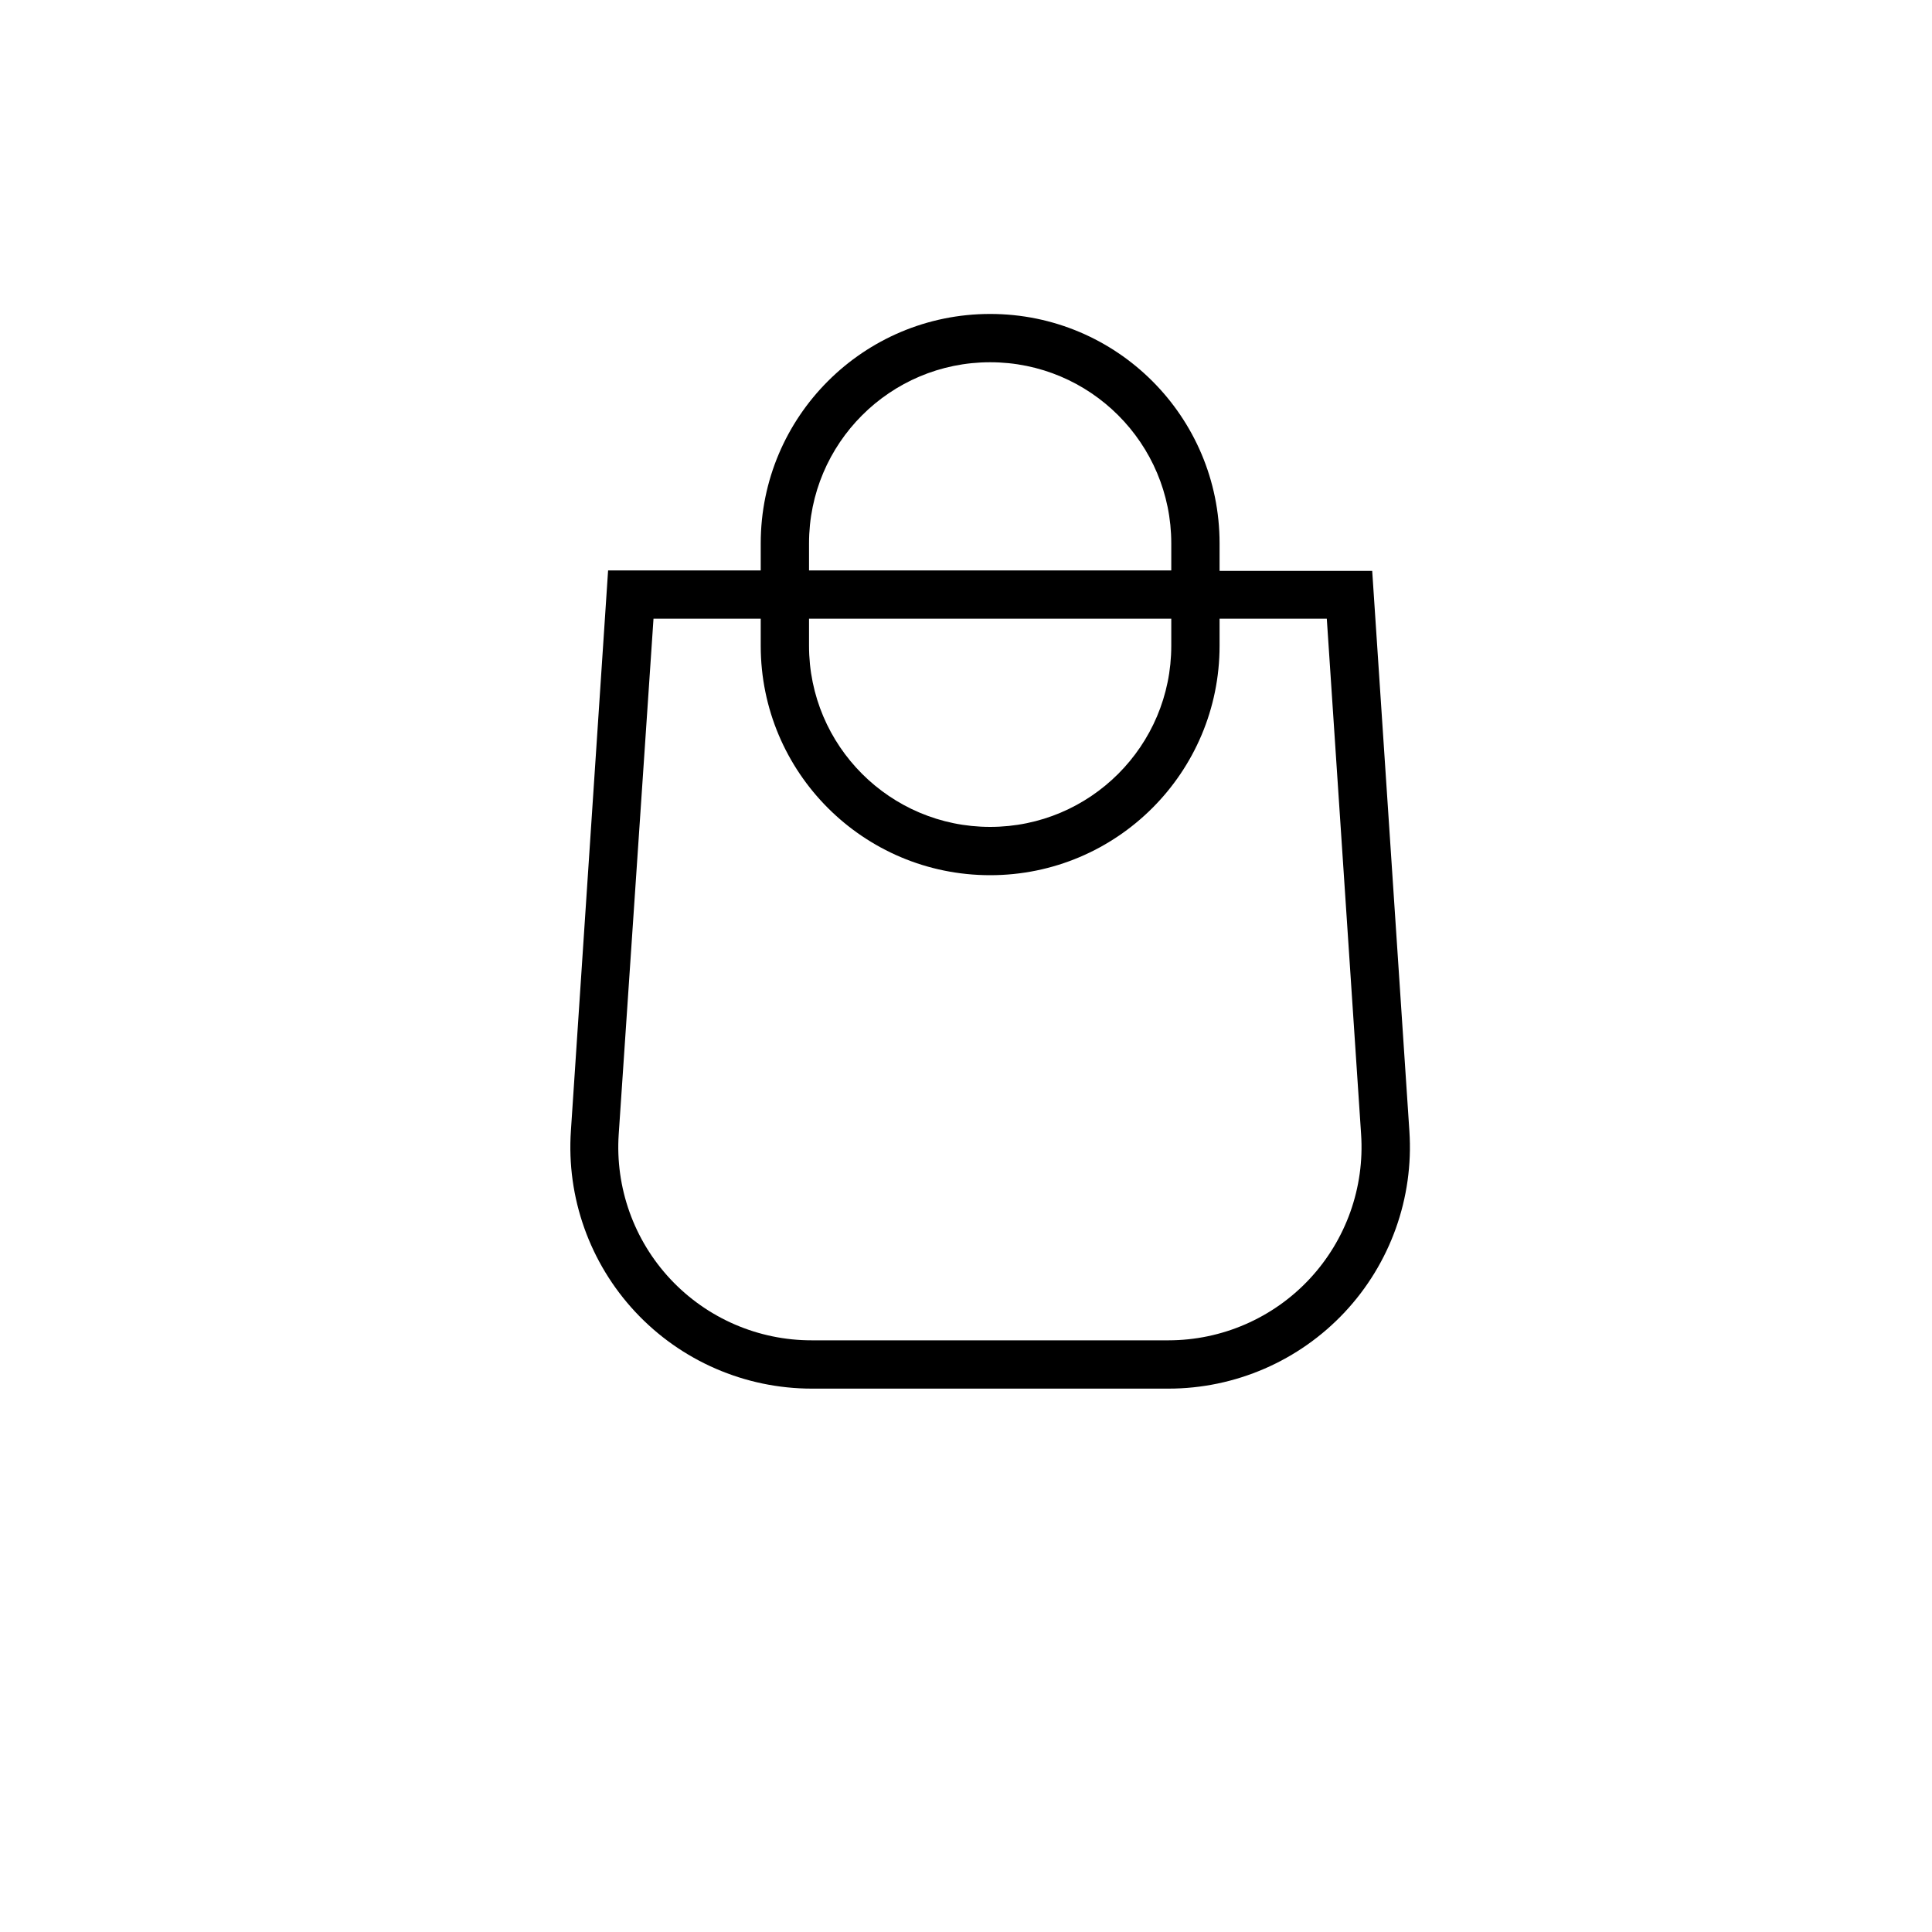
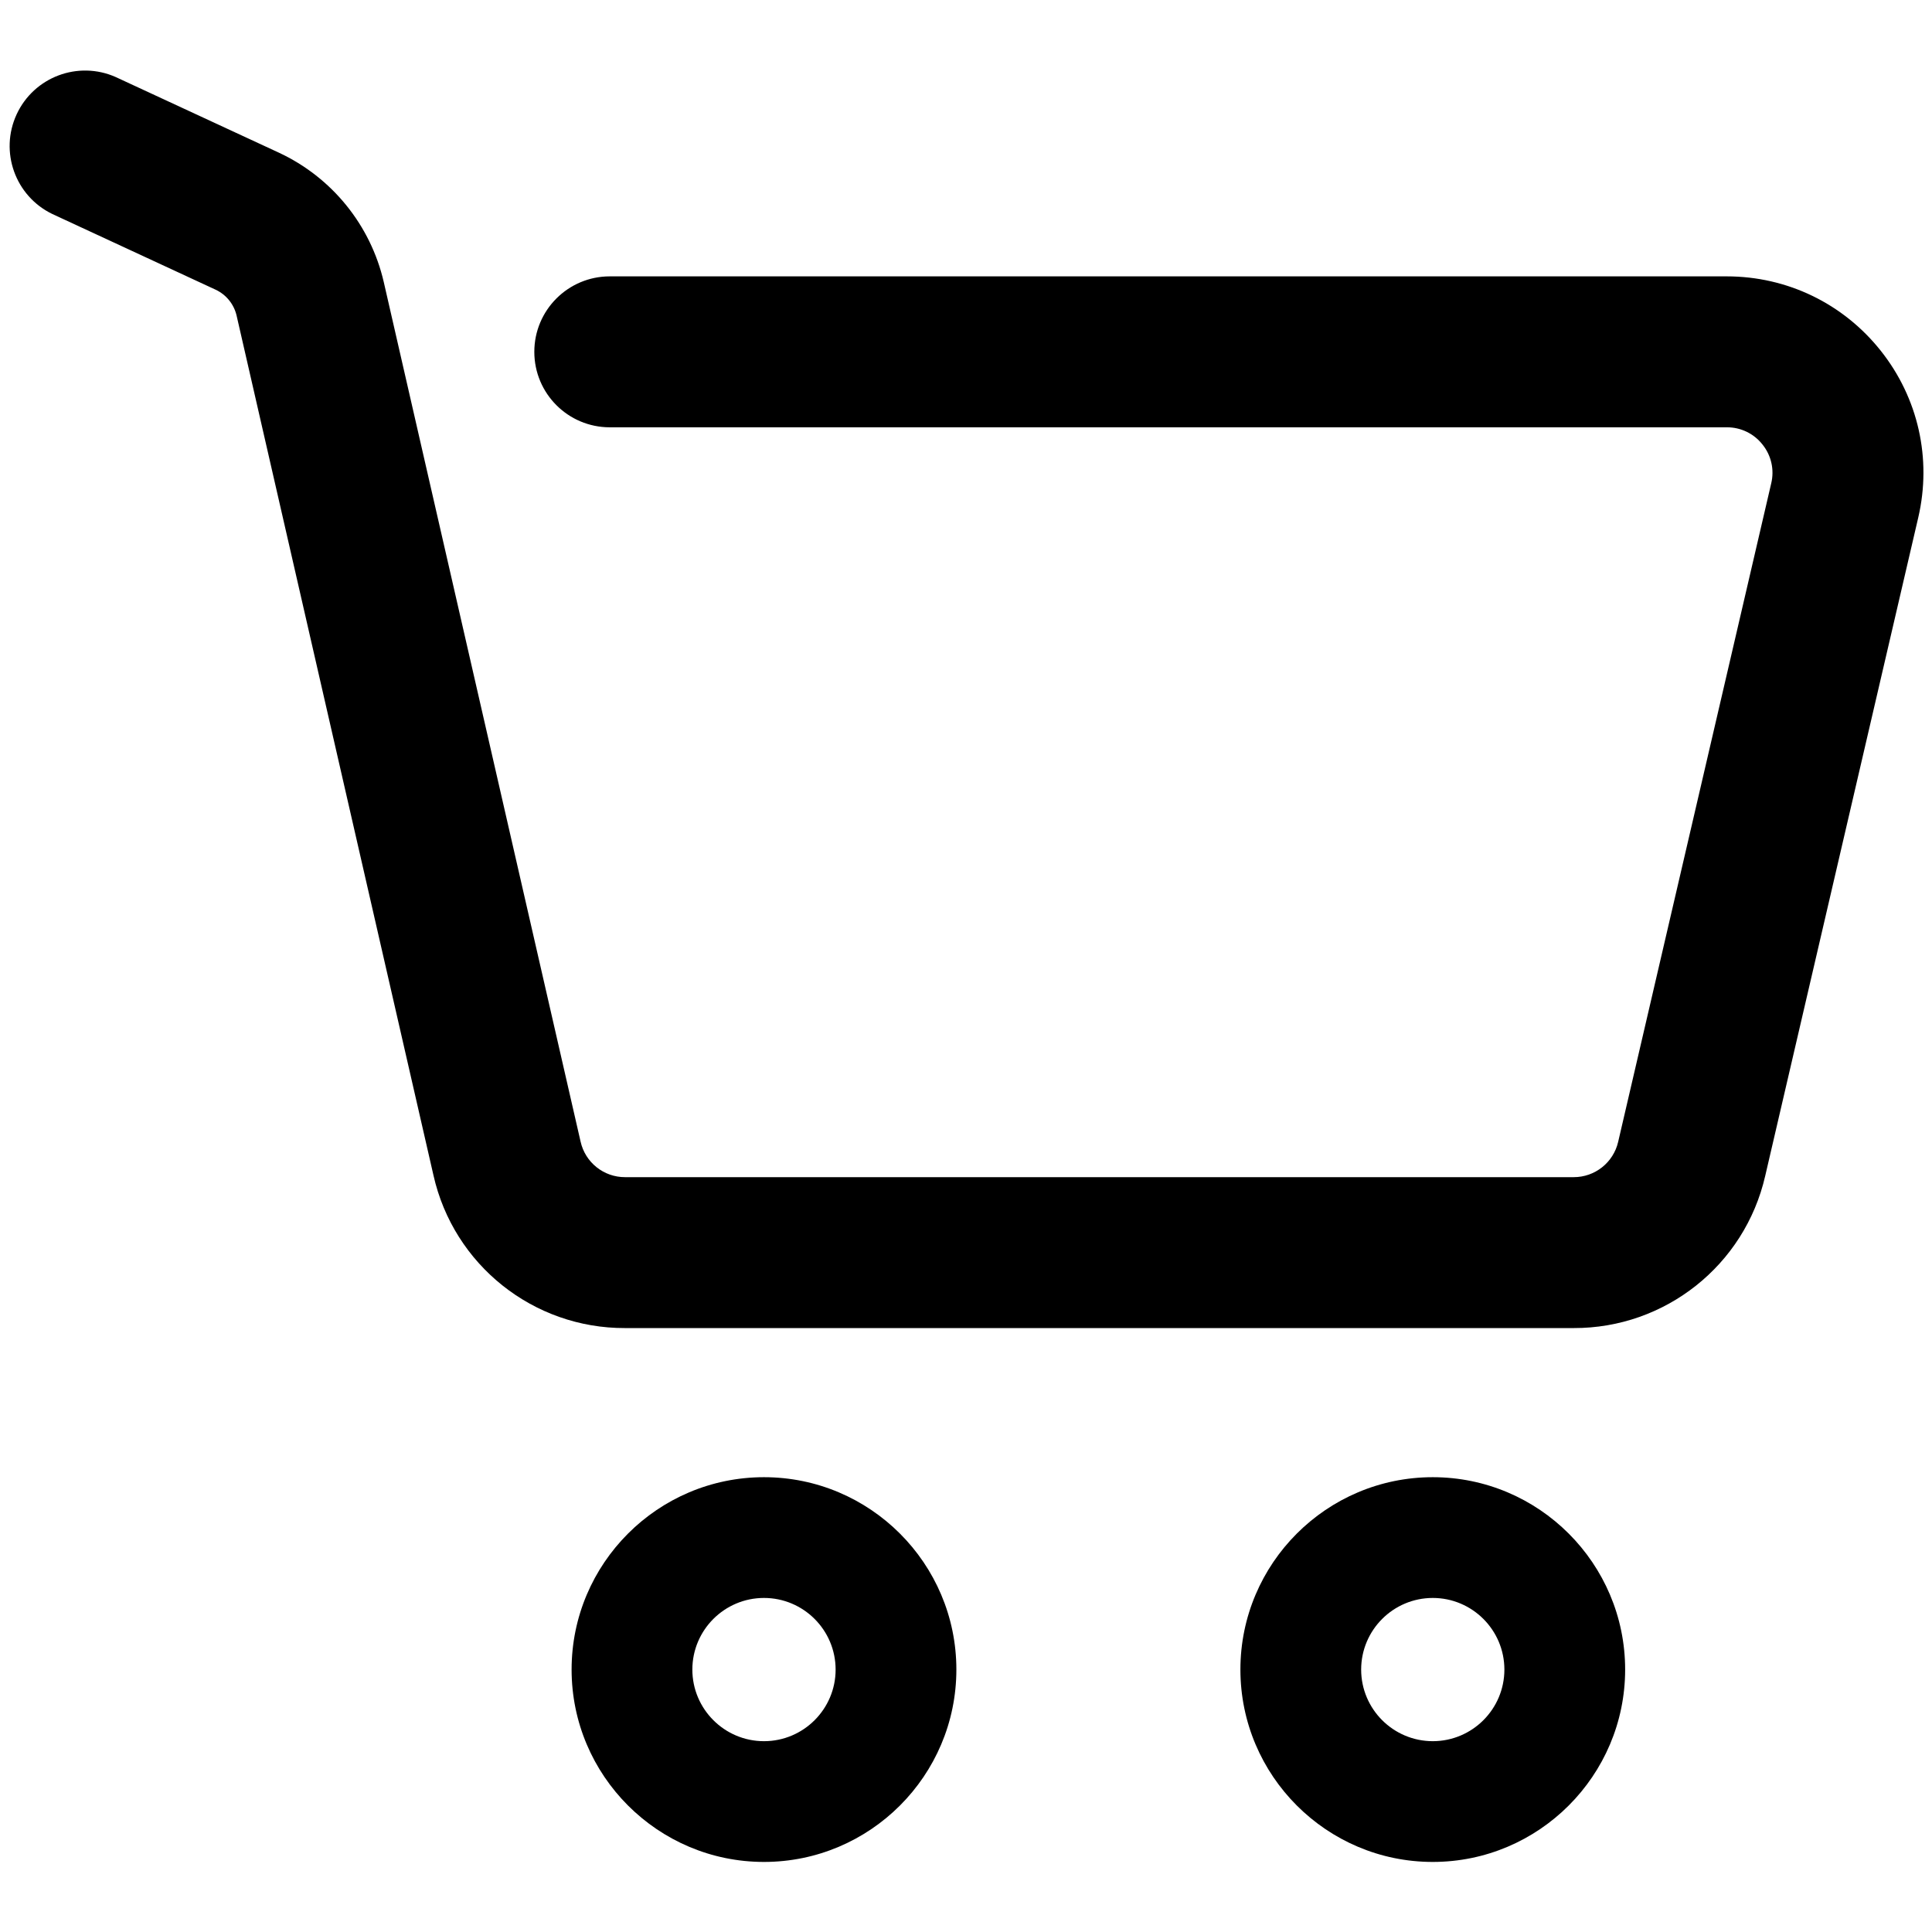
- <svg xmlns="http://www.w3.org/2000/svg" fill="none" class="icon icon-cart" viewBox="0 0 40 40">
-   <path fill="currentColor" fill-rule="evenodd" d="M20.5 6.5a4.75 4.75 0 0 0-4.75 4.75v.56h-3.16l-.77 11.6a5 5 0 0 0 4.99 5.34h7.38a5 5 0 0 0 4.99-5.33l-.77-11.6h-3.16v-.57A4.75 4.75 0 0 0 20.5 6.5m3.75 5.31v-.56a3.75 3.75 0 1 0-7.5 0v.56zm-7.5 1h7.5v.56a3.75 3.75 0 1 1-7.5 0zm-1 0v.56a4.75 4.75 0 1 0 9.5 0v-.56h2.22l.71 10.67a4 4 0 0 1-3.99 4.27h-7.38a4 4 0 0 1-4-4.27l.72-10.67z" />
+ <svg xmlns="http://www.w3.org/2000/svg" version="1.1" class="icon icon-cart" x="0" y="0" viewBox="0 0 64 64" xml:space="preserve">
+   <g>
+     <path d="M25.308 61.679c-3.514 0-6.373-2.859-6.373-6.373s2.859-6.372 6.373-6.372 6.373 2.858 6.373 6.372-2.859 6.373-6.373 6.373zm0-8.745a2.375 2.375 0 0 0-2.373 2.372c0 1.309 1.064 2.373 2.373 2.373s2.373-1.064 2.373-2.373a2.375 2.375 0 0 0-2.373-2.372zM47.462 61.679c-3.514 0-6.372-2.859-6.372-6.373s2.858-6.372 6.372-6.372 6.373 2.858 6.373 6.372-2.86 6.373-6.373 6.373zm0-8.745a2.375 2.375 0 0 0-2.372 2.372 2.375 2.375 0 0 0 2.372 2.373 2.375 2.375 0 0 0 2.373-2.373 2.375 2.375 0 0 0-2.373-2.372zM52.128 43.994H20.709a6.482 6.482 0 0 1-6.35-5.061L7.838 10.456a1.264 1.264 0 0 0-.696-.86L1.733 7.089a2.5 2.5 0 0 1 2.102-4.536L9.244 5.06a6.293 6.293 0 0 1 3.468 4.28l6.521 28.479a1.506 1.506 0 0 0 1.476 1.176h31.419a1.51 1.51 0 0 0 1.476-1.171l5.07-21.813a1.488 1.488 0 0 0-.288-1.284 1.49 1.49 0 0 0-1.186-.572h-37a2.5 2.5 0 1 1 0-5h37c1.999 0 3.857.897 5.101 2.462s1.696 3.579 1.244 5.526l-5.071 21.814a6.489 6.489 0 0 1-6.346 5.037z" fill="currentColor" opacity="1" data-original="currentColor" />
+   </g>
</svg>
